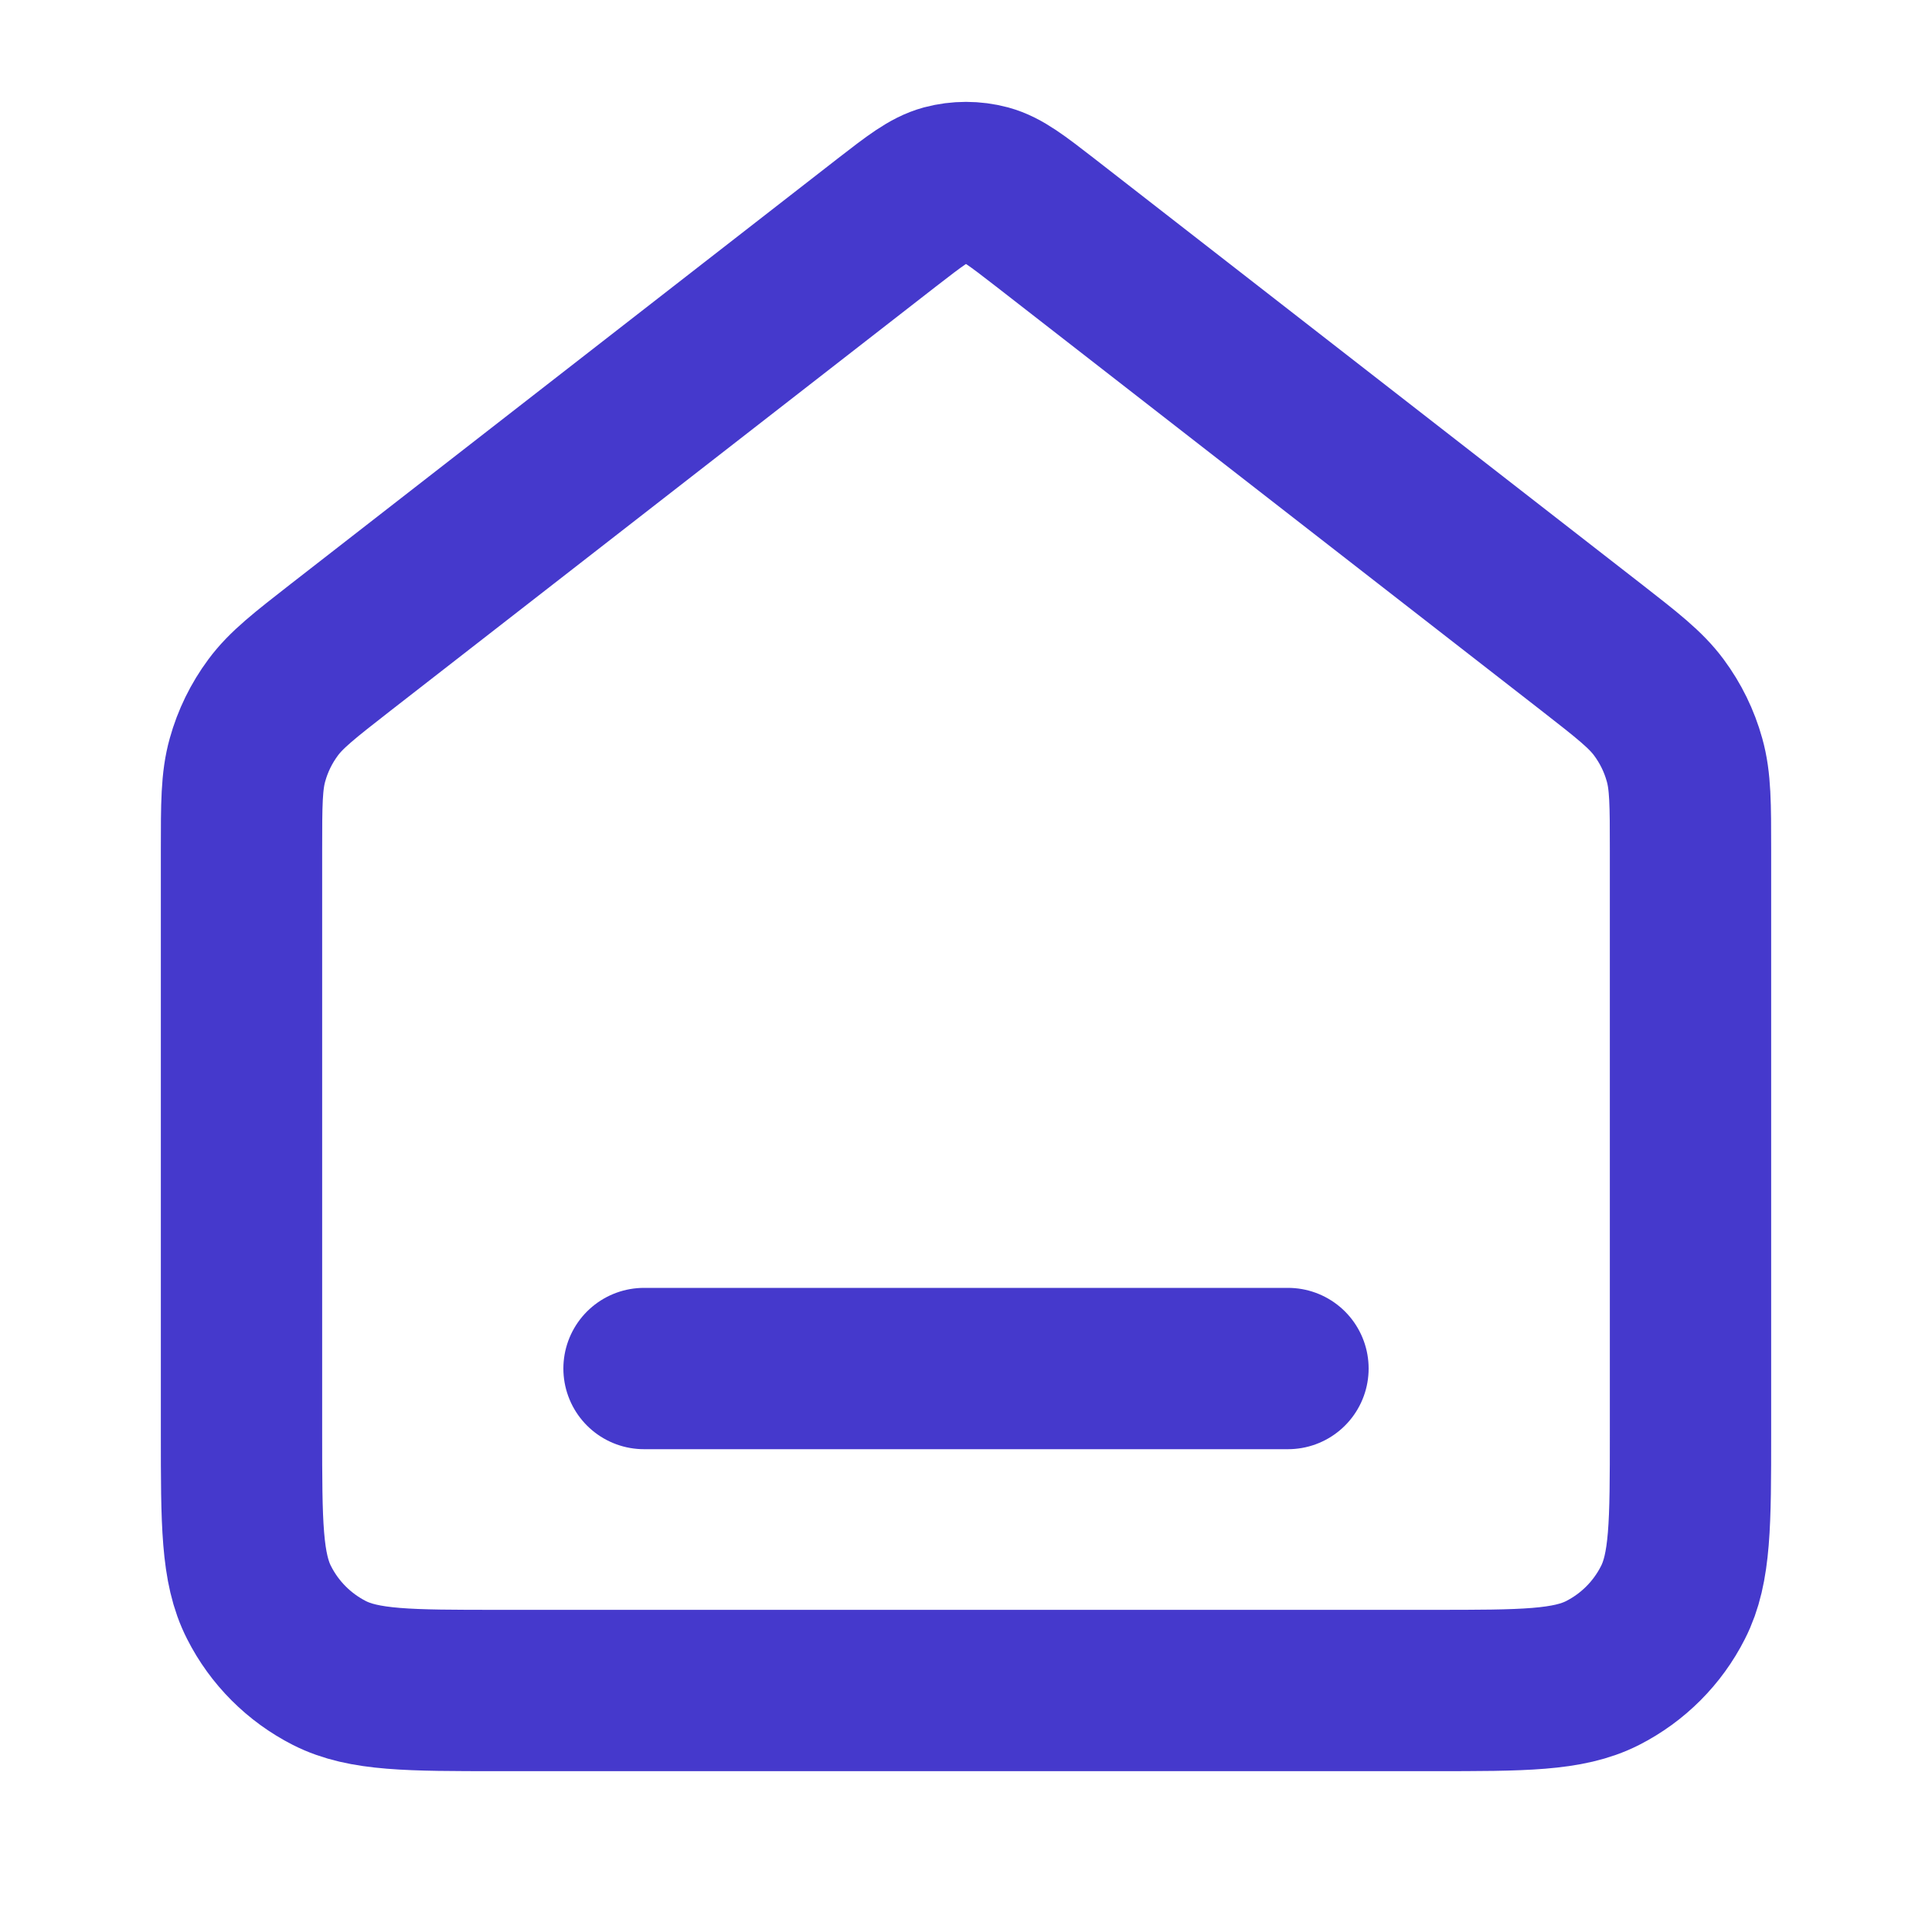
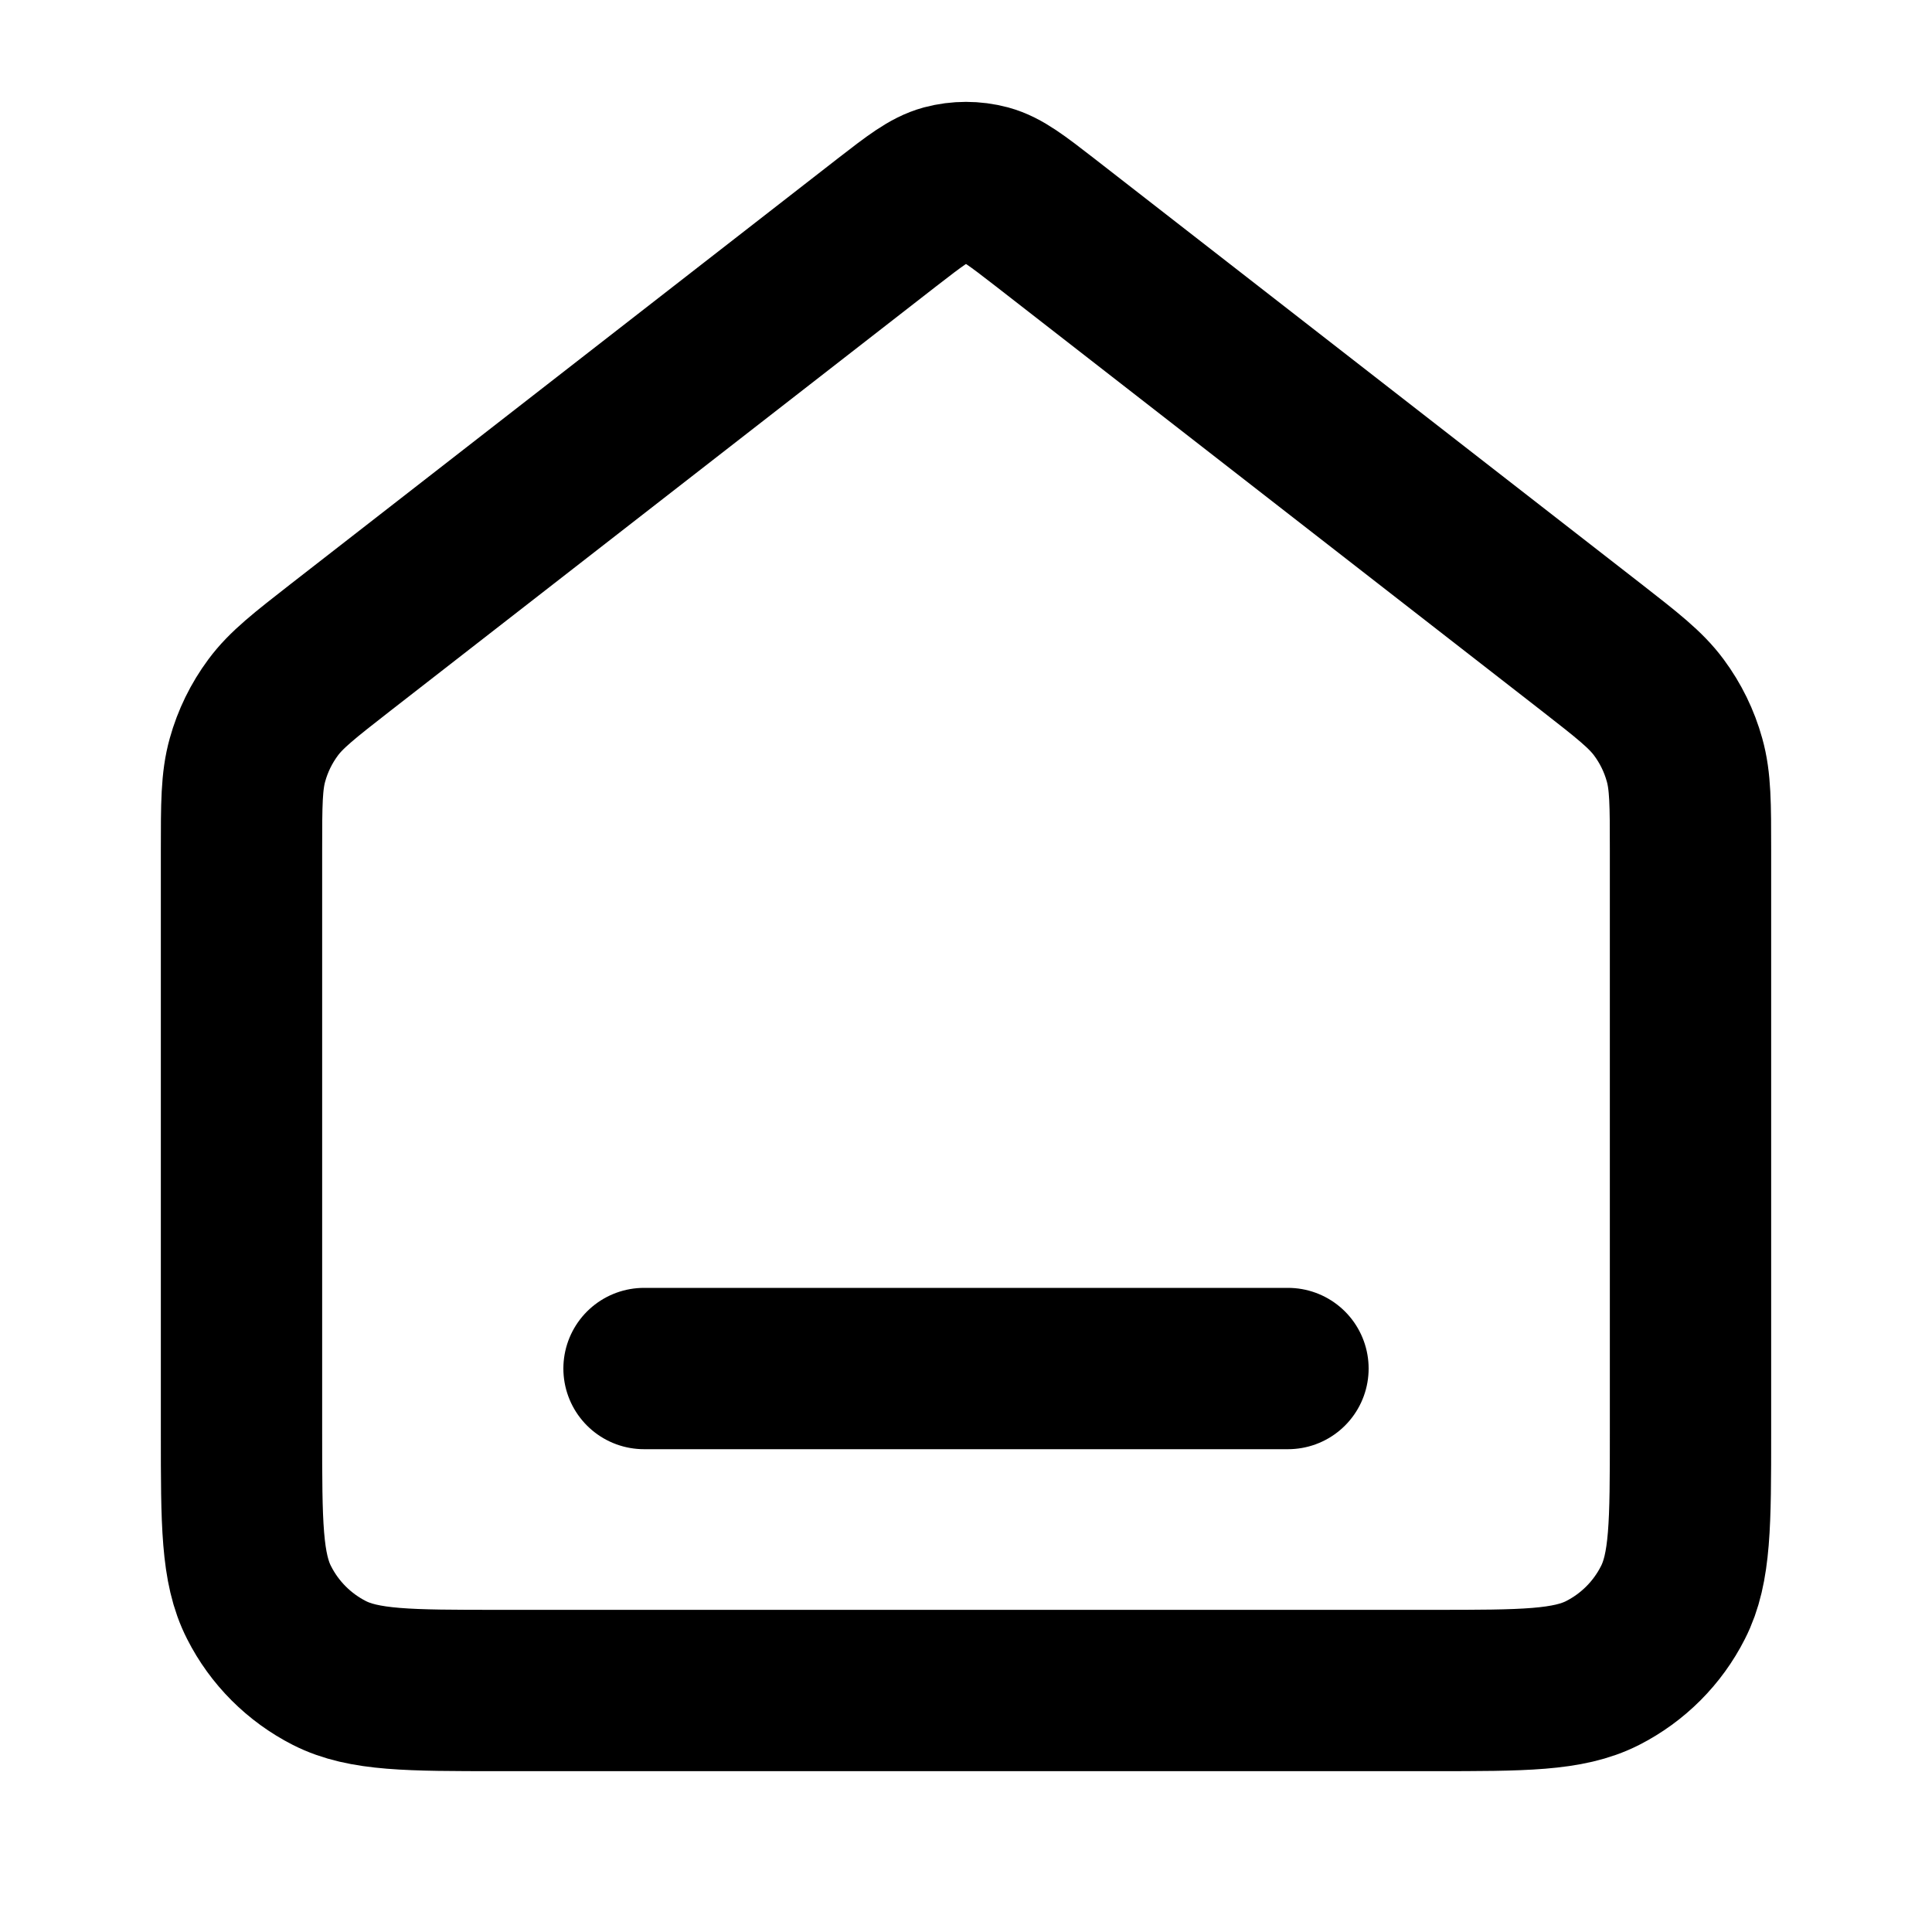
<svg xmlns="http://www.w3.org/2000/svg" width="20" height="20" viewBox="0 0 20 20" fill="none">
-   <path d="M6.667 14.167H13.333M9.181 2.303L3.529 6.699C3.152 6.993 2.963 7.14 2.827 7.324C2.706 7.487 2.616 7.671 2.562 7.866C2.5 8.086 2.5 8.326 2.5 8.804V14.833C2.5 15.767 2.5 16.234 2.682 16.59C2.841 16.904 3.096 17.159 3.41 17.319C3.767 17.5 4.233 17.5 5.167 17.5H14.833C15.767 17.5 16.233 17.5 16.59 17.319C16.904 17.159 17.159 16.904 17.318 16.59C17.5 16.234 17.5 15.767 17.5 14.833V8.804C17.5 8.326 17.5 8.086 17.438 7.866C17.384 7.671 17.294 7.487 17.173 7.324C17.037 7.14 16.848 6.993 16.471 6.699L10.819 2.303C10.526 2.076 10.379 1.962 10.218 1.918C10.075 1.88 9.925 1.88 9.782 1.918C9.621 1.962 9.474 2.076 9.181 2.303Z" stroke="#4539CC" stroke-width="1.67" stroke-linecap="round" stroke-linejoin="round" />
+   <path d="M6.667 14.167H13.333M9.181 2.303L3.529 6.699C3.152 6.993 2.963 7.14 2.827 7.324C2.706 7.487 2.616 7.671 2.562 7.866C2.5 8.086 2.5 8.326 2.5 8.804V14.833C2.5 15.767 2.5 16.234 2.682 16.59C2.841 16.904 3.096 17.159 3.41 17.319C3.767 17.5 4.233 17.5 5.167 17.5H14.833C15.767 17.5 16.233 17.5 16.59 17.319C16.904 17.159 17.159 16.904 17.318 16.59C17.5 16.234 17.5 15.767 17.5 14.833V8.804C17.5 8.326 17.5 8.086 17.438 7.866C17.384 7.671 17.294 7.487 17.173 7.324C17.037 7.14 16.848 6.993 16.471 6.699L10.819 2.303C10.526 2.076 10.379 1.962 10.218 1.918C10.075 1.88 9.925 1.88 9.782 1.918C9.621 1.962 9.474 2.076 9.181 2.303Z" stroke="currentColor" stroke-width="1.67" stroke-linecap="round" stroke-linejoin="round" />
</svg>
